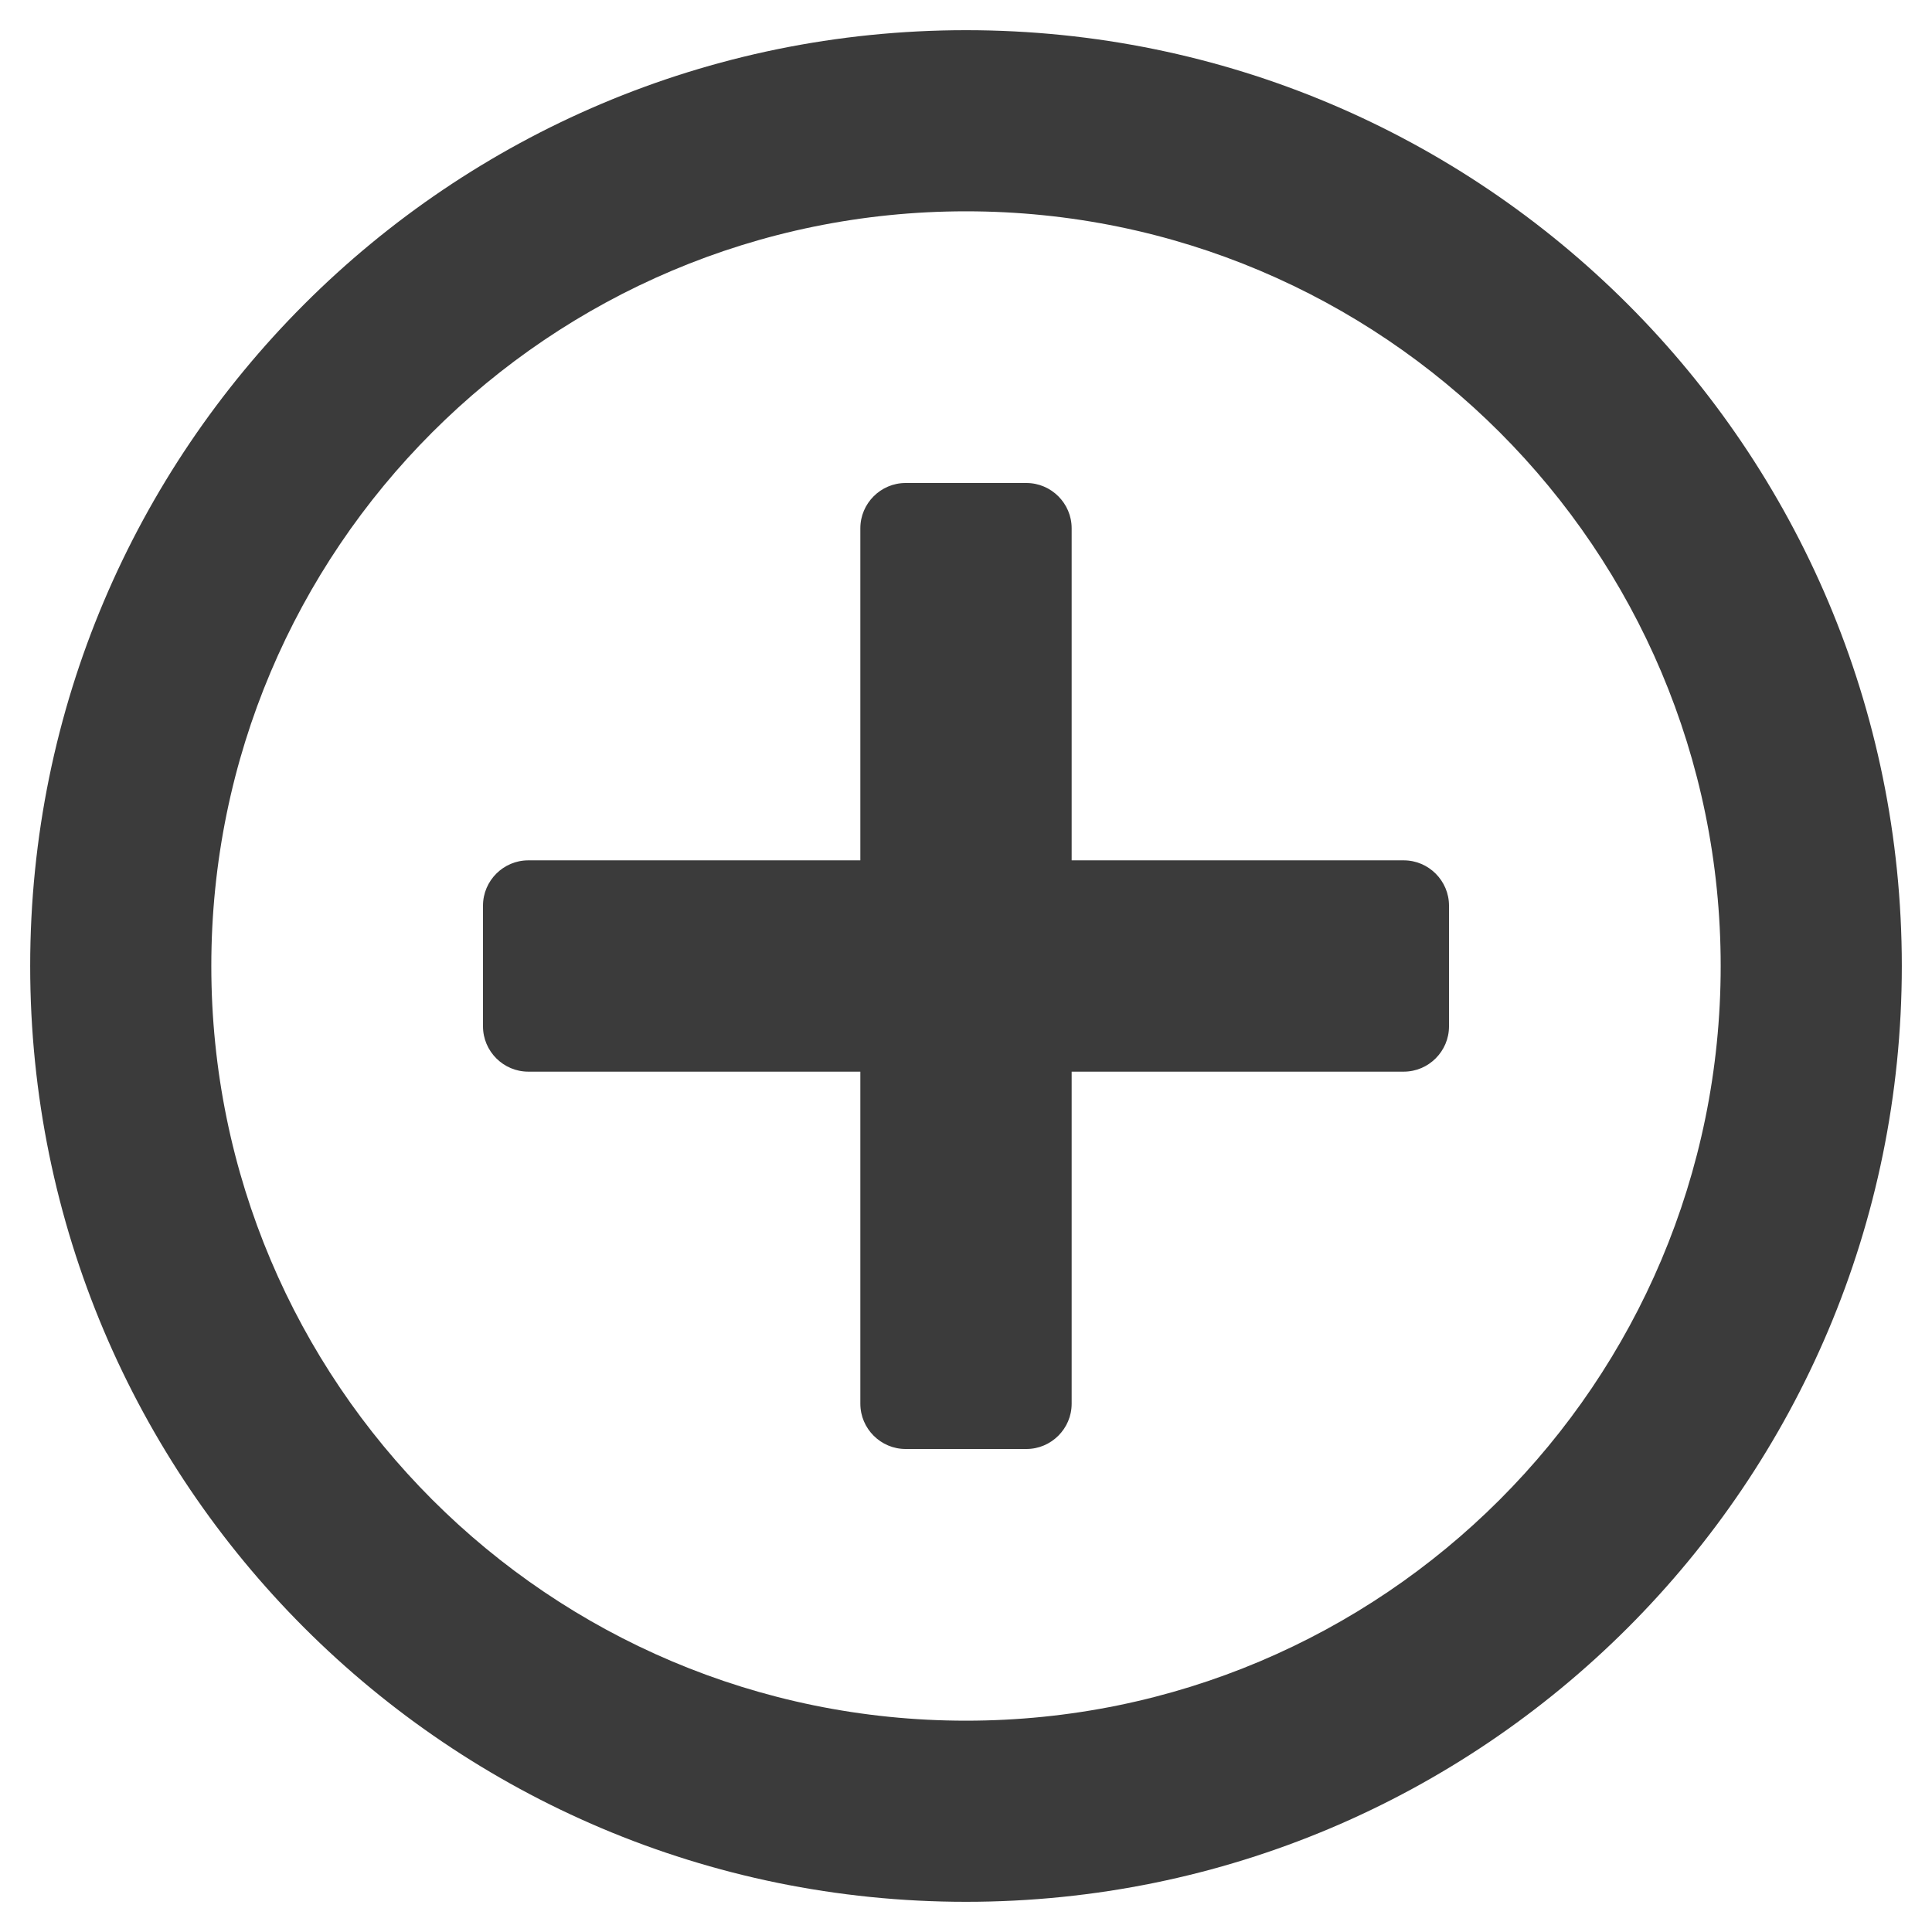
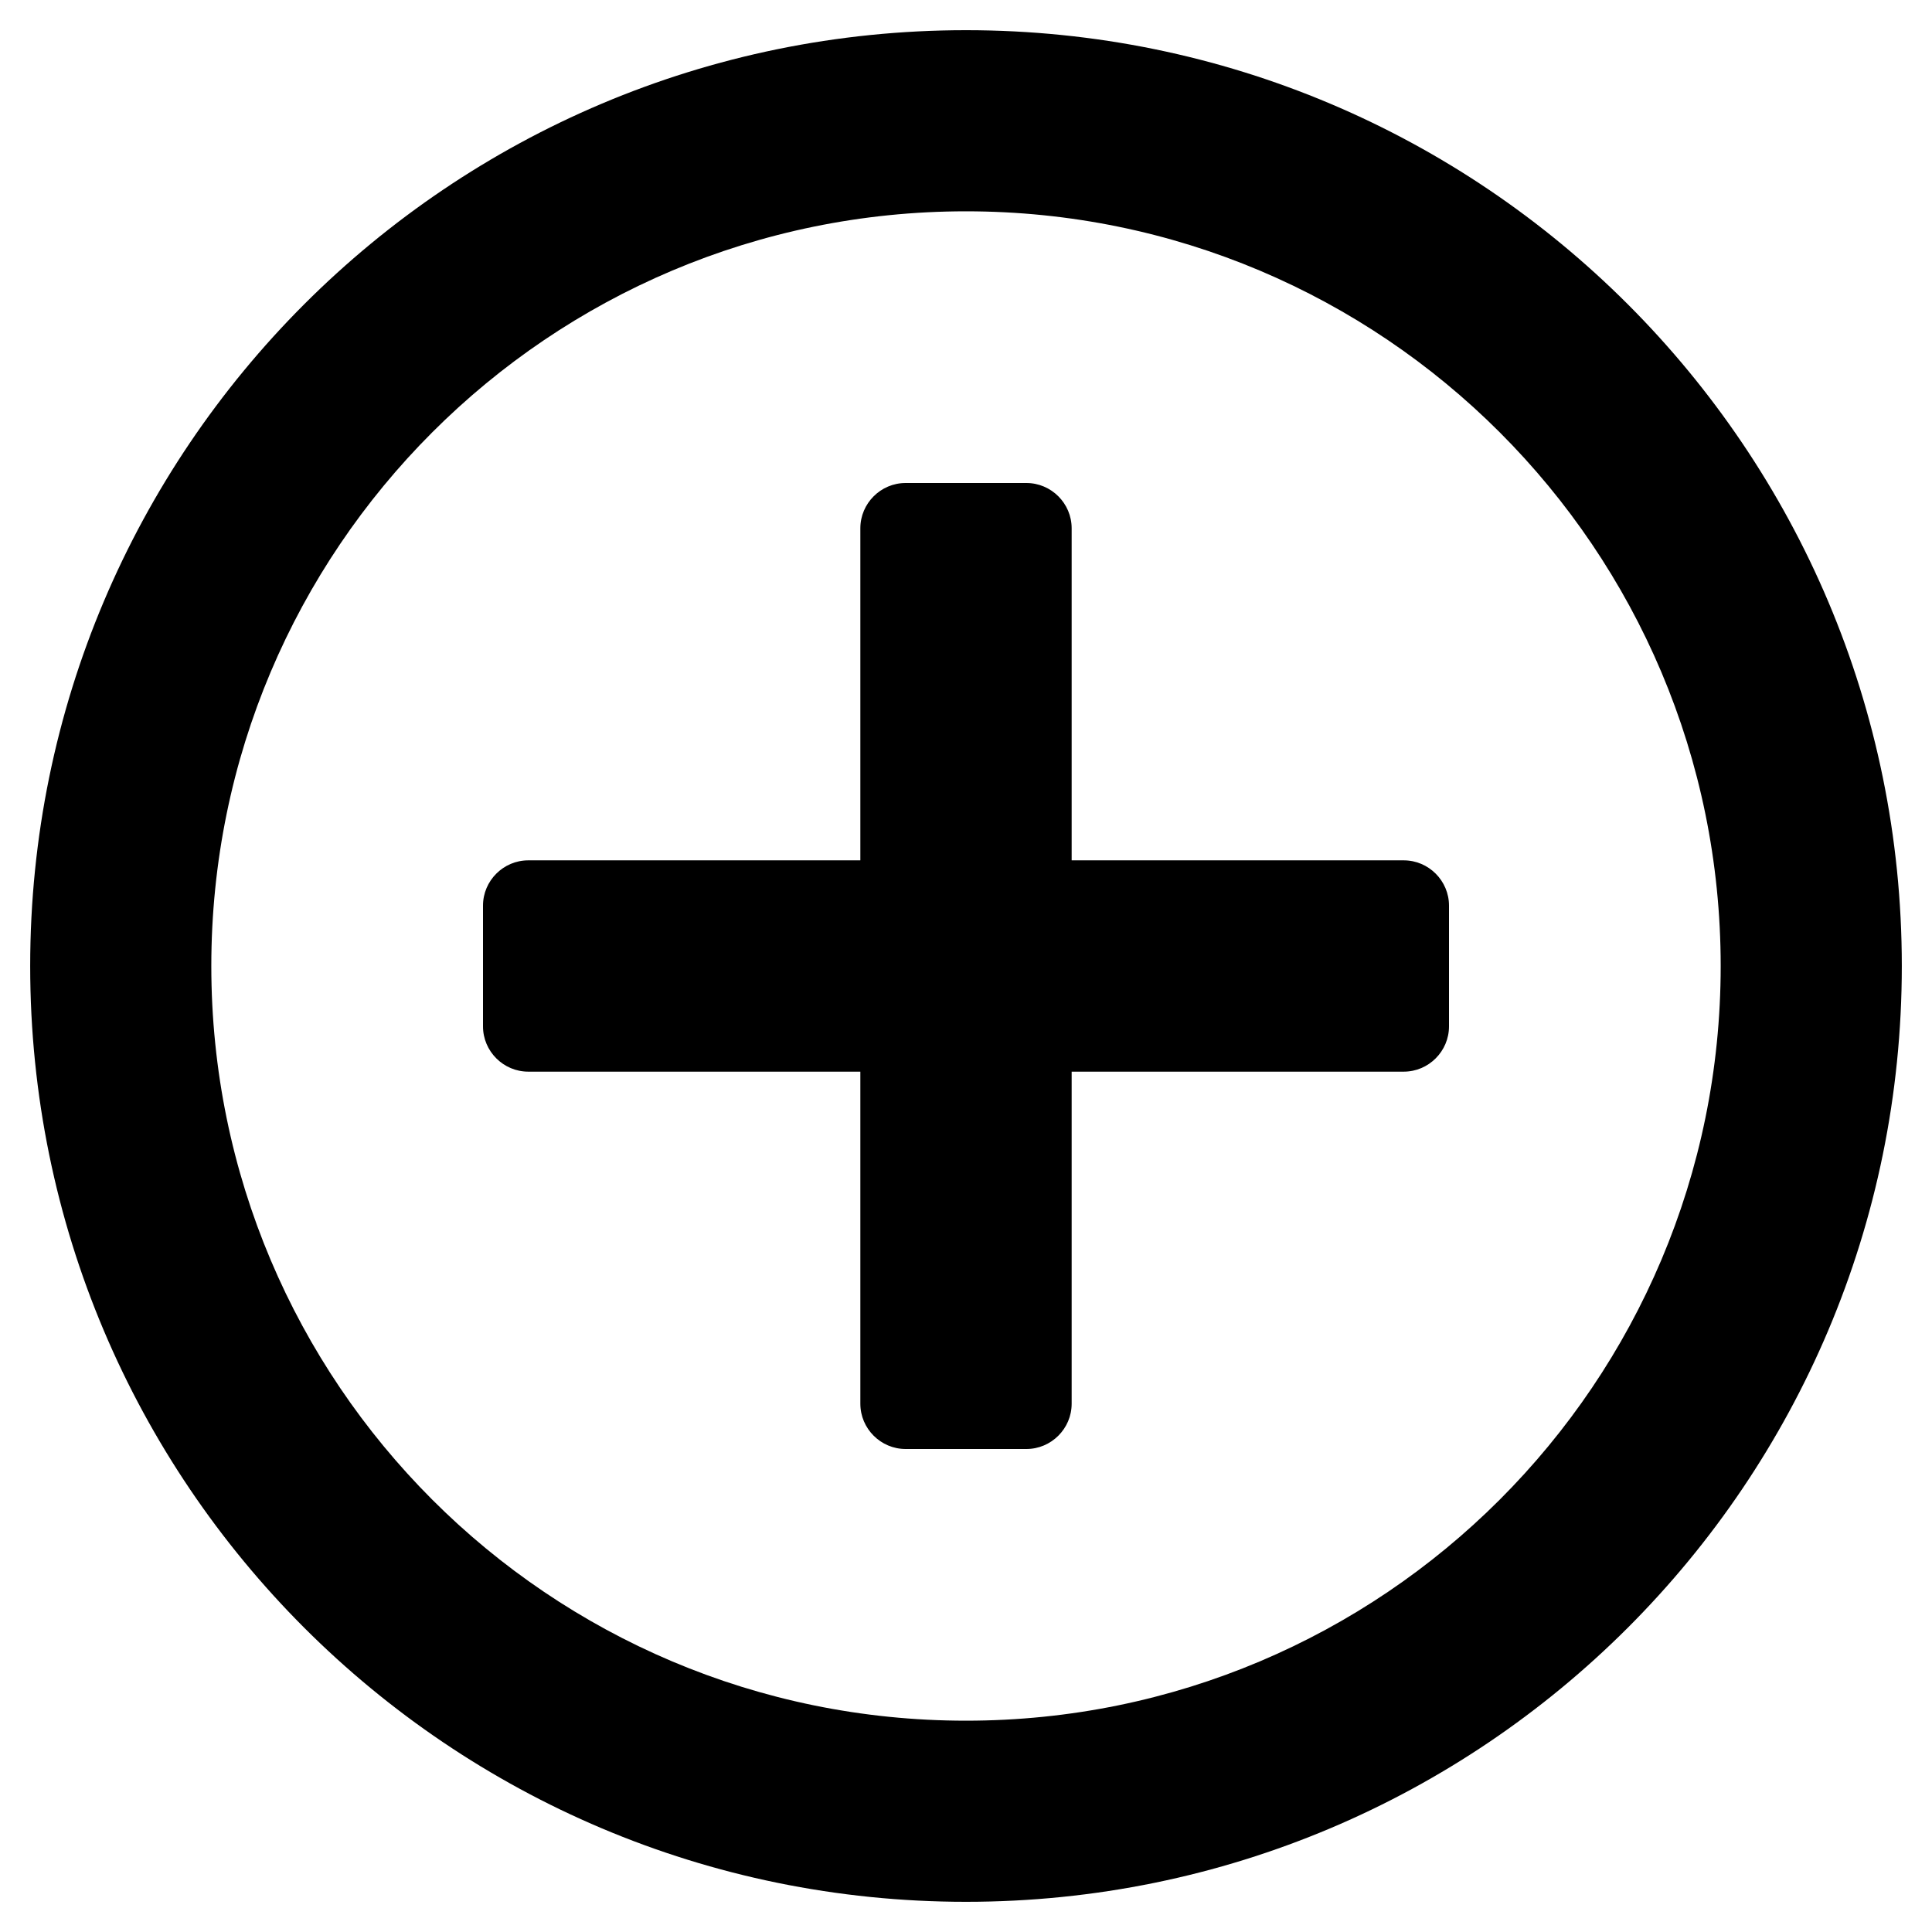
<svg xmlns="http://www.w3.org/2000/svg" aria-hidden="true" focusable="false" data-prefix="far" data-icon="plus-circle" class="svg-inline--fa fa-plus-circle fa-w-16" role="img" viewBox="0 0 512 512">
-   <path fill="#3b3b3b" d="M384 240v32c0 6.6-5.4 12-12 12h-88v88c0 6.6-5.4 12-12 12h-32c-6.6 0-12-5.4-12-12v-88h-88c-6.6 0-12-5.4-12-12v-32c0-6.6 5.4-12 12-12h88v-88c0-6.6 5.4-12 12-12h32c6.6 0 12 5.4 12 12v88h88c6.6 0 12 5.4 12 12zm120 16c0 137-111 248-248 248S8 393 8 256 119 8 256 8s248 111 248 248zm-48 0c0-110.5-89.5-200-200-200S56 145.5 56 256s89.5 200 200 200 200-89.5 200-200z" />
+   <path fill="currentColor" d="M384 240v32c0 6.6-5.4 12-12 12h-88v88c0 6.6-5.4 12-12 12h-32c-6.6 0-12-5.4-12-12v-88h-88c-6.6 0-12-5.4-12-12v-32c0-6.6 5.4-12 12-12h88v-88c0-6.6 5.4-12 12-12h32c6.6 0 12 5.4 12 12v88h88c6.6 0 12 5.4 12 12zm120 16c0 137-111 248-248 248S8 393 8 256 119 8 256 8s248 111 248 248zm-48 0c0-110.5-89.5-200-200-200S56 145.5 56 256s89.5 200 200 200 200-89.5 200-200z" />
</svg>
